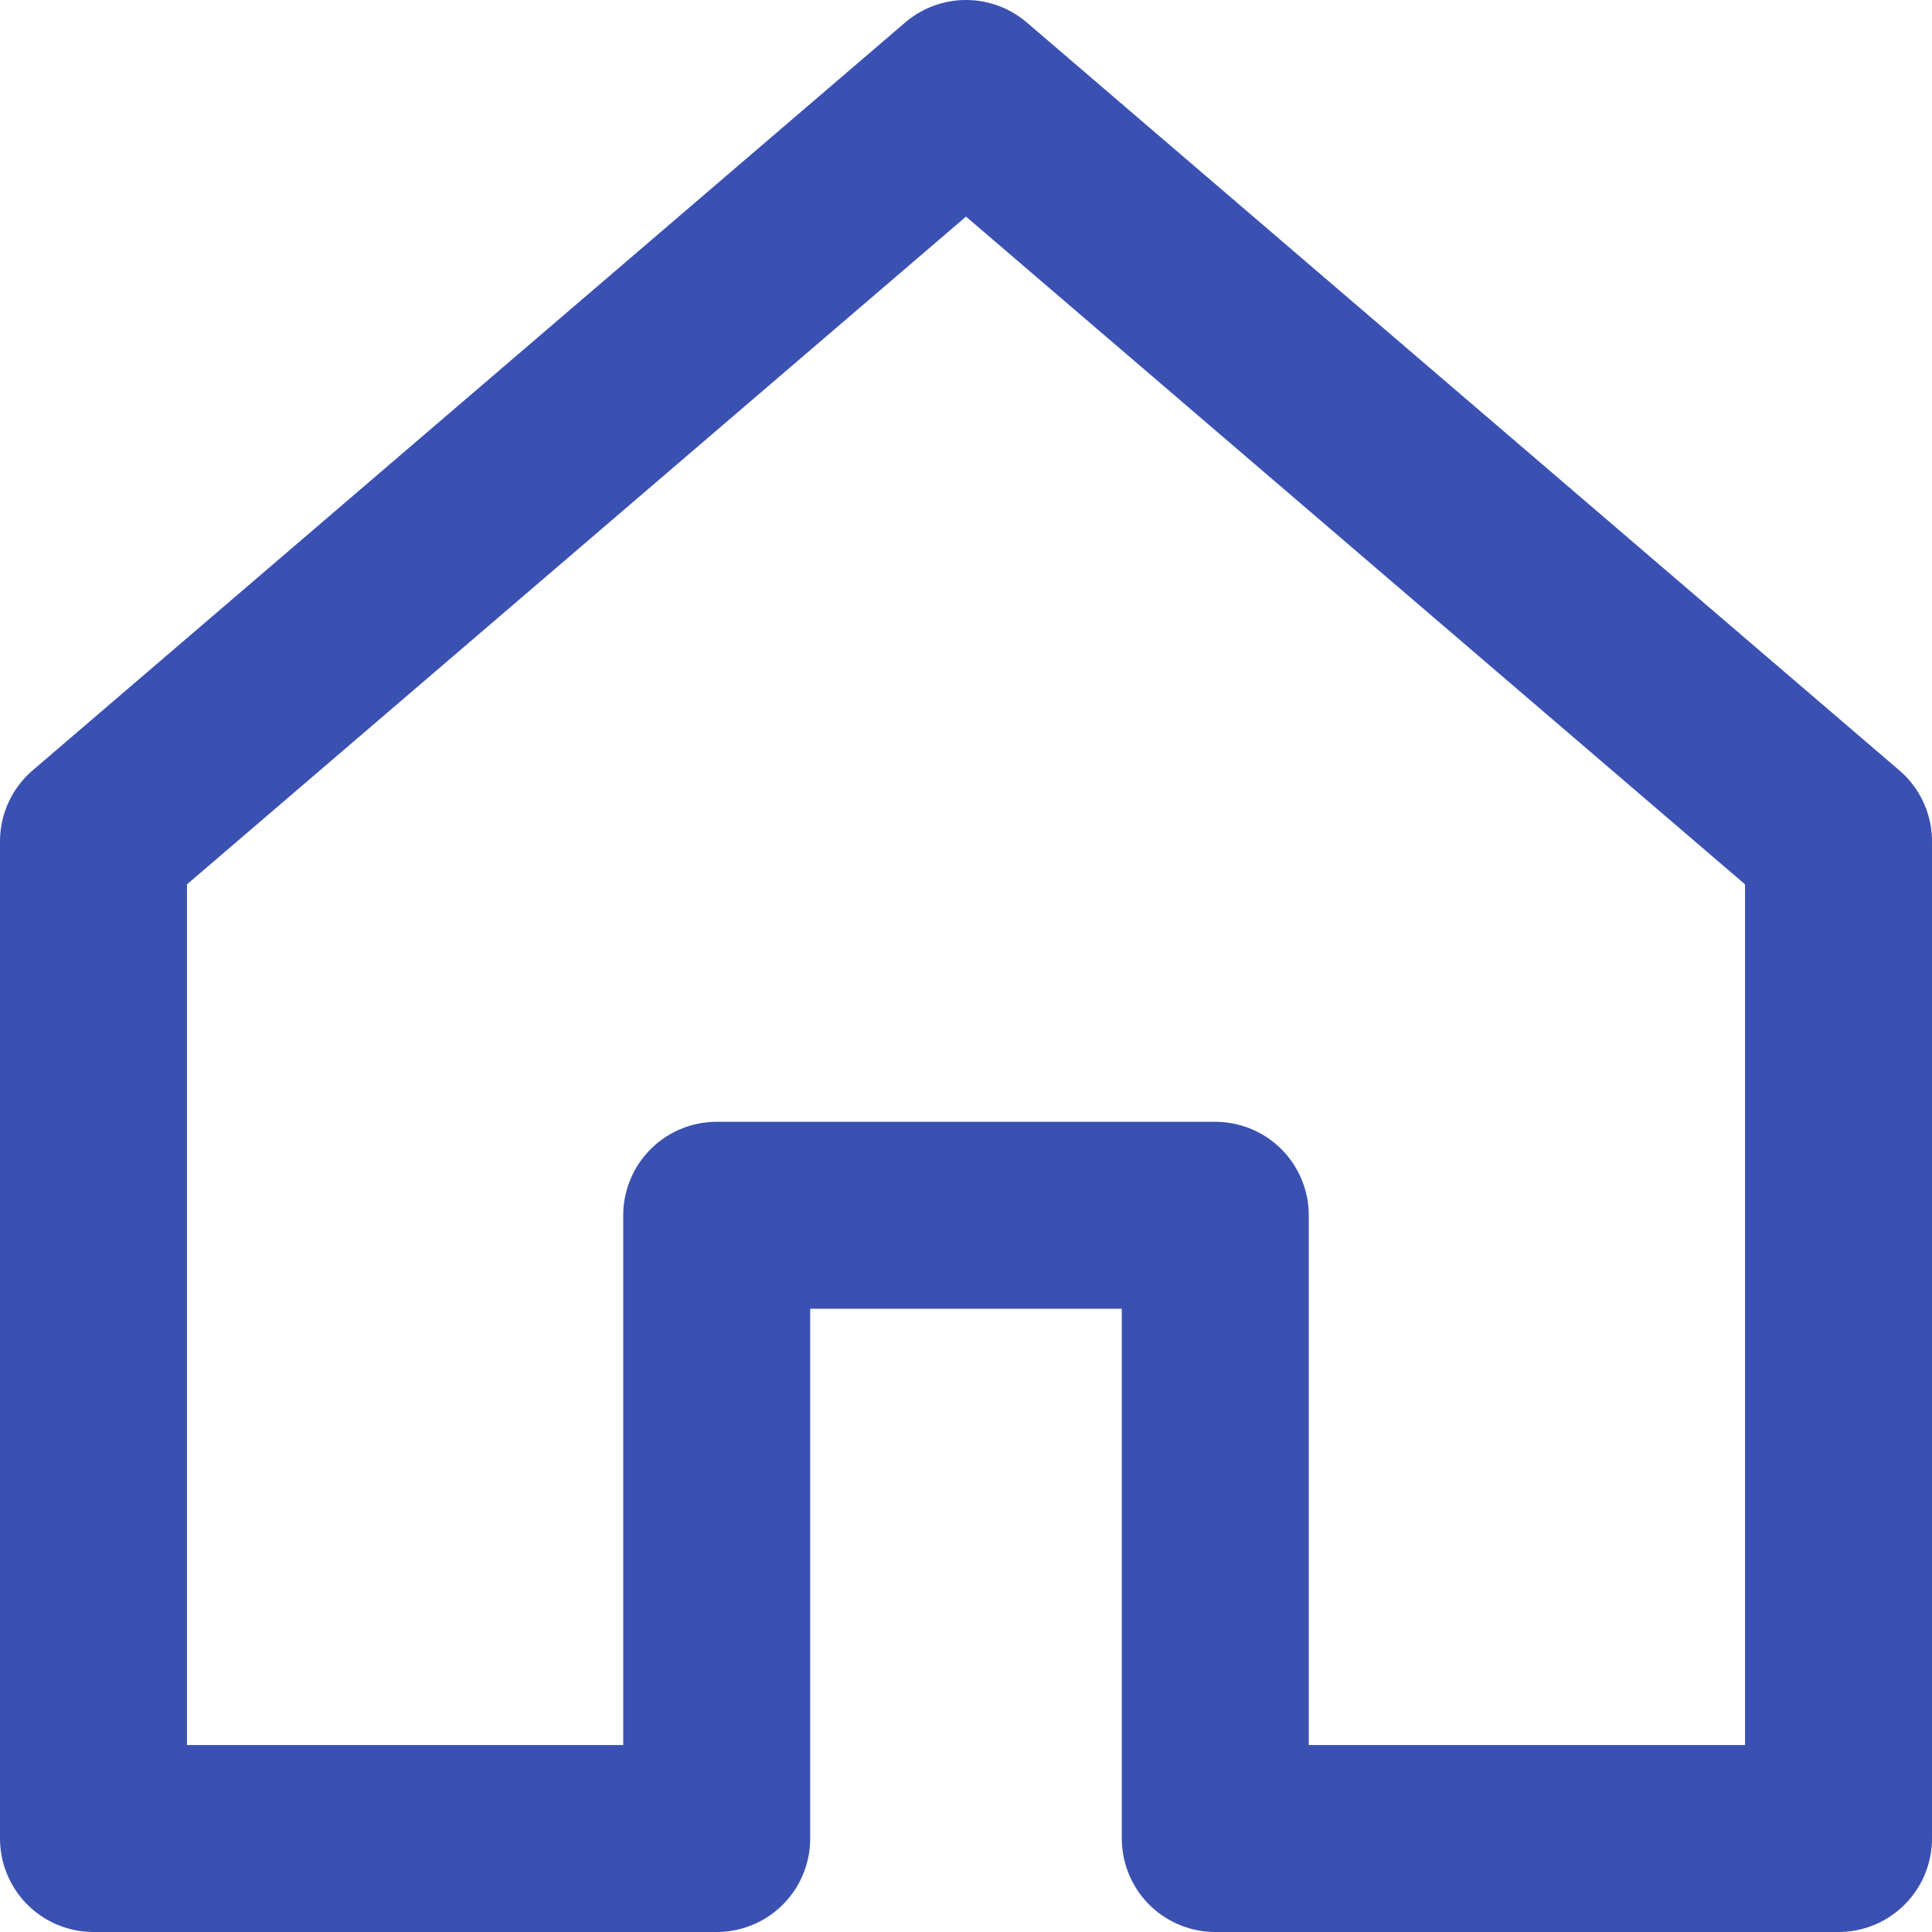
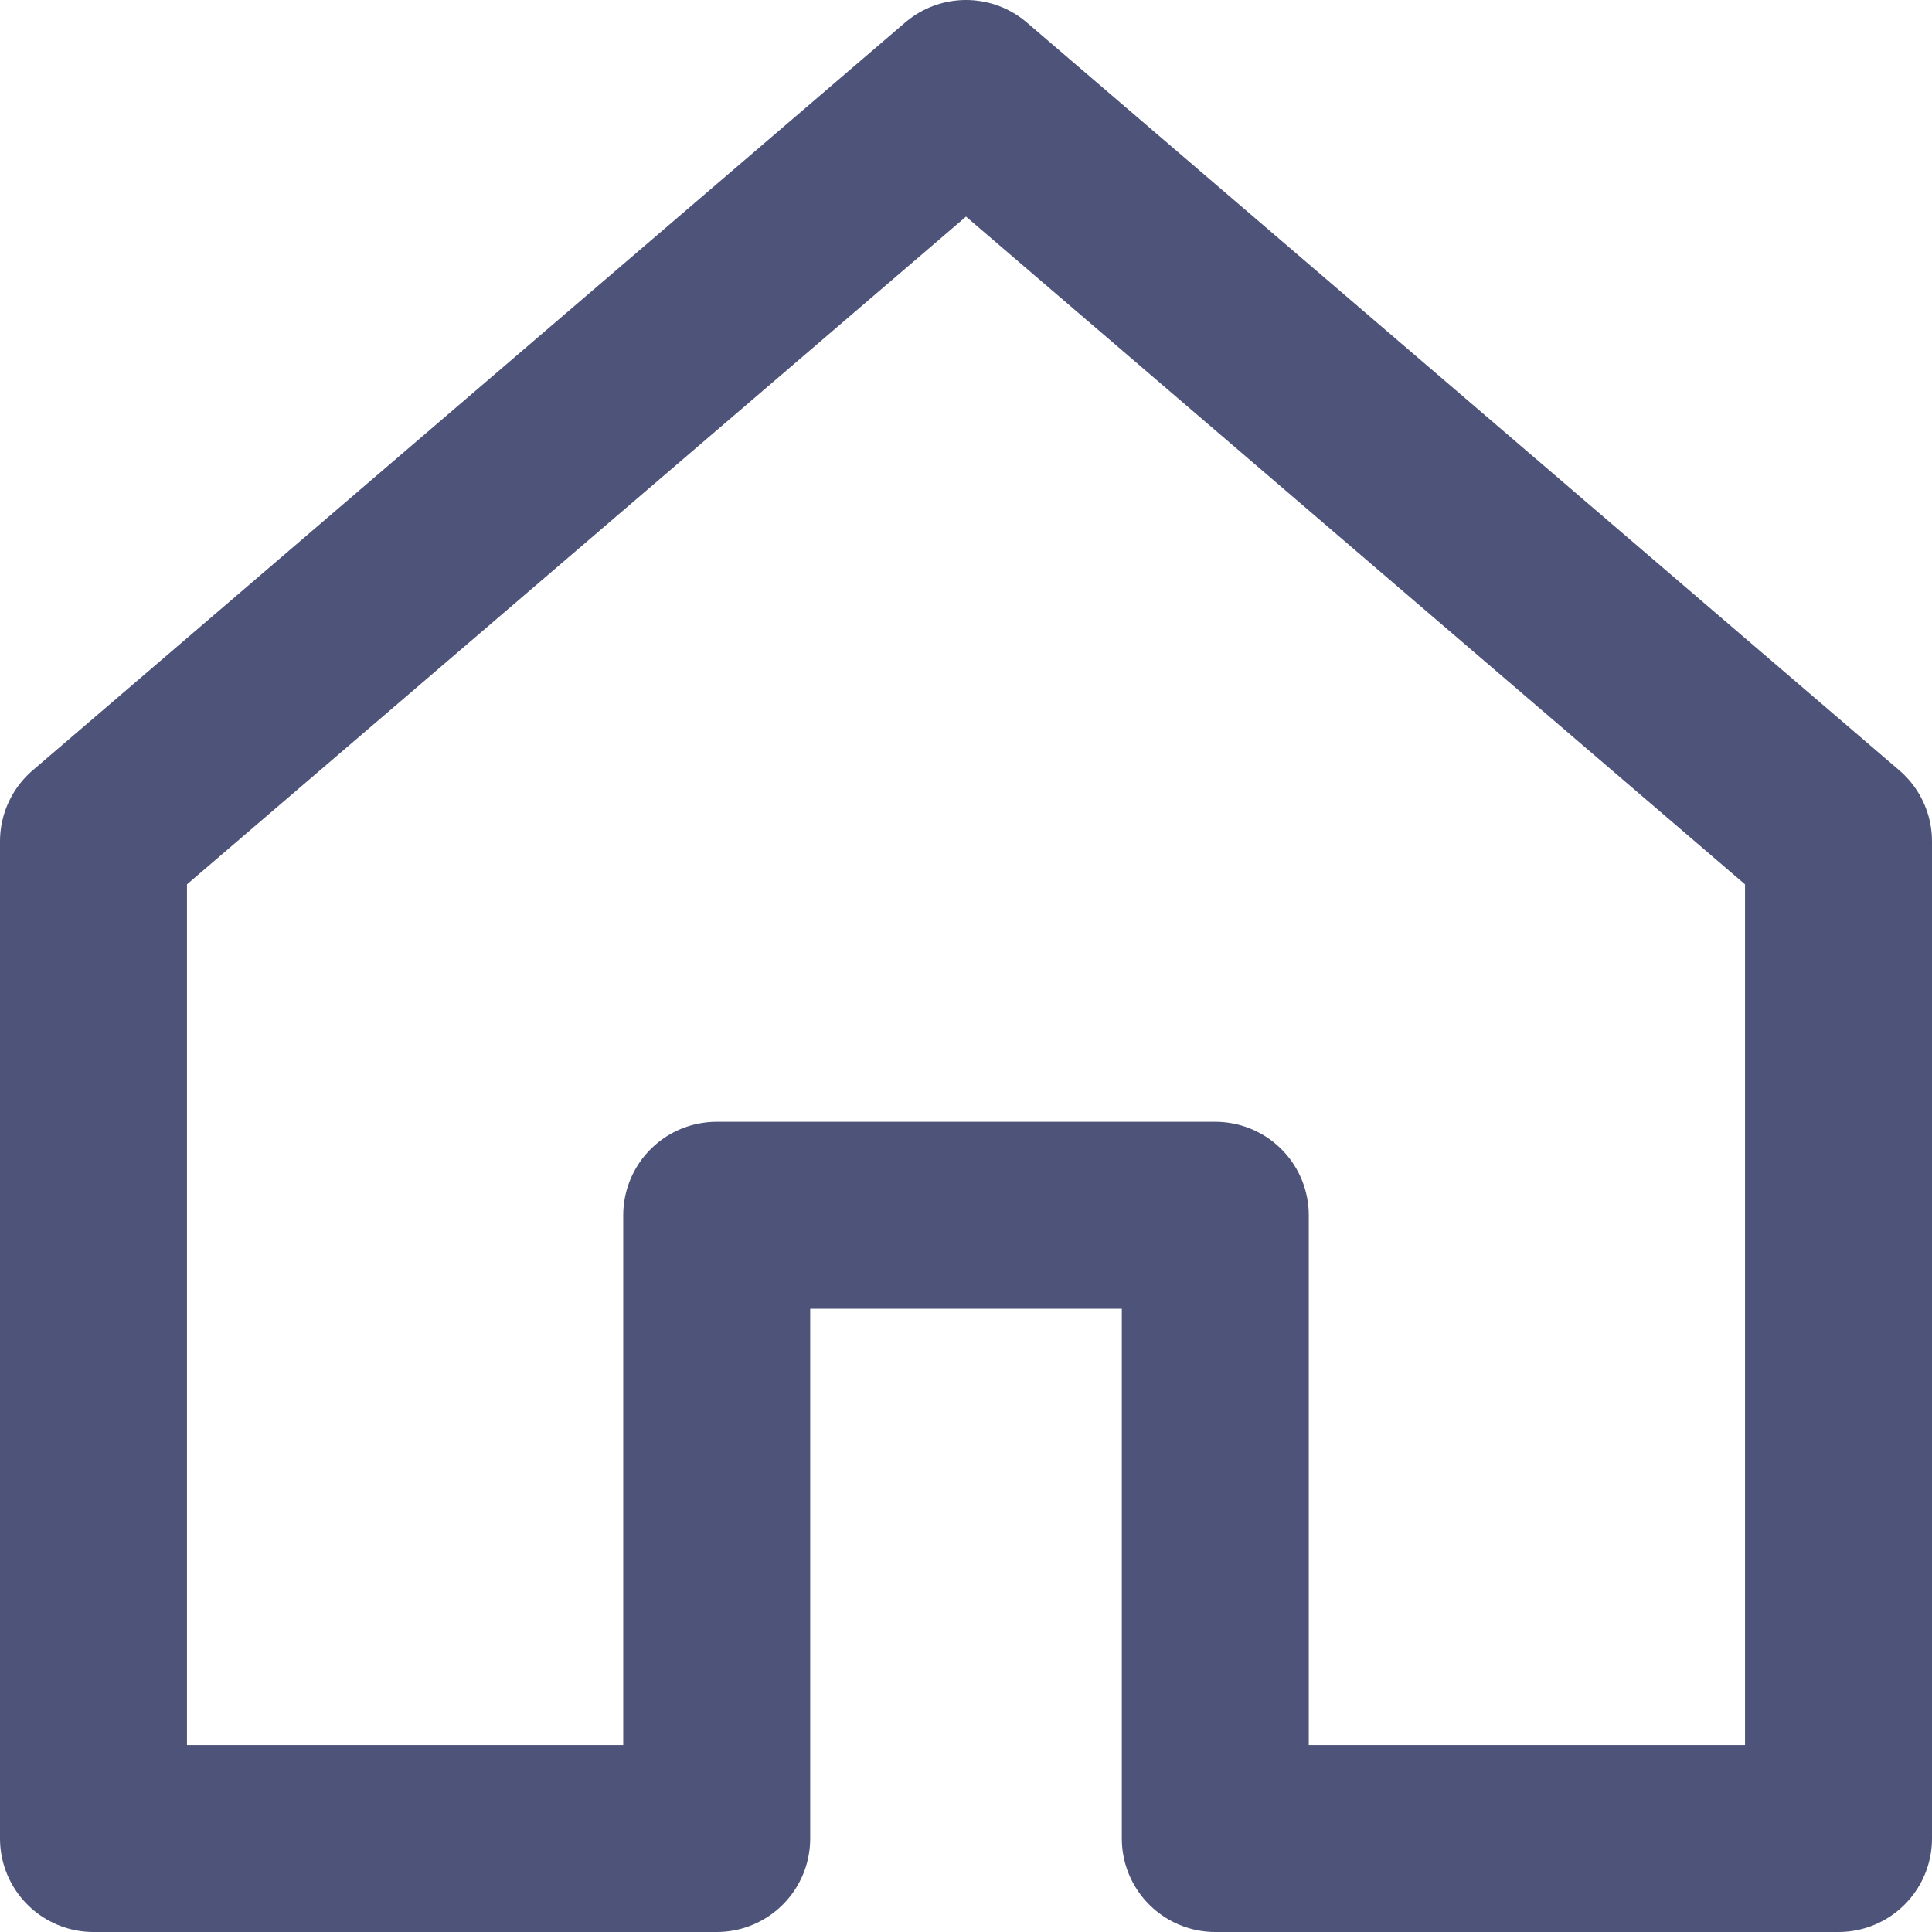
<svg xmlns="http://www.w3.org/2000/svg" viewBox="0 0 15.5 15.5">
  <defs>
    <style>
-             .cls-1{fill:none;stroke:#3a51b2;stroke-linecap:round;stroke-linejoin:round;stroke-miterlimit:10;stroke-width:1.5px}
+             .cls-1{fill:none;stroke:#4E5379;stroke-linecap:round;stroke-linejoin:round;stroke-miterlimit:10;stroke-width:1.5px}
        </style>
  </defs>
  <g id="icon_Home_On" transform="translate(-28.25 -242.25)">
    <path id="icon_Home_On-2" d="M7.8.8l-7 6v8h5v-5h4v5h5v-8z" class="cls-1" data-name="icon_Home_On" transform="translate(28.2 242.2)" />
  </g>
</svg>
